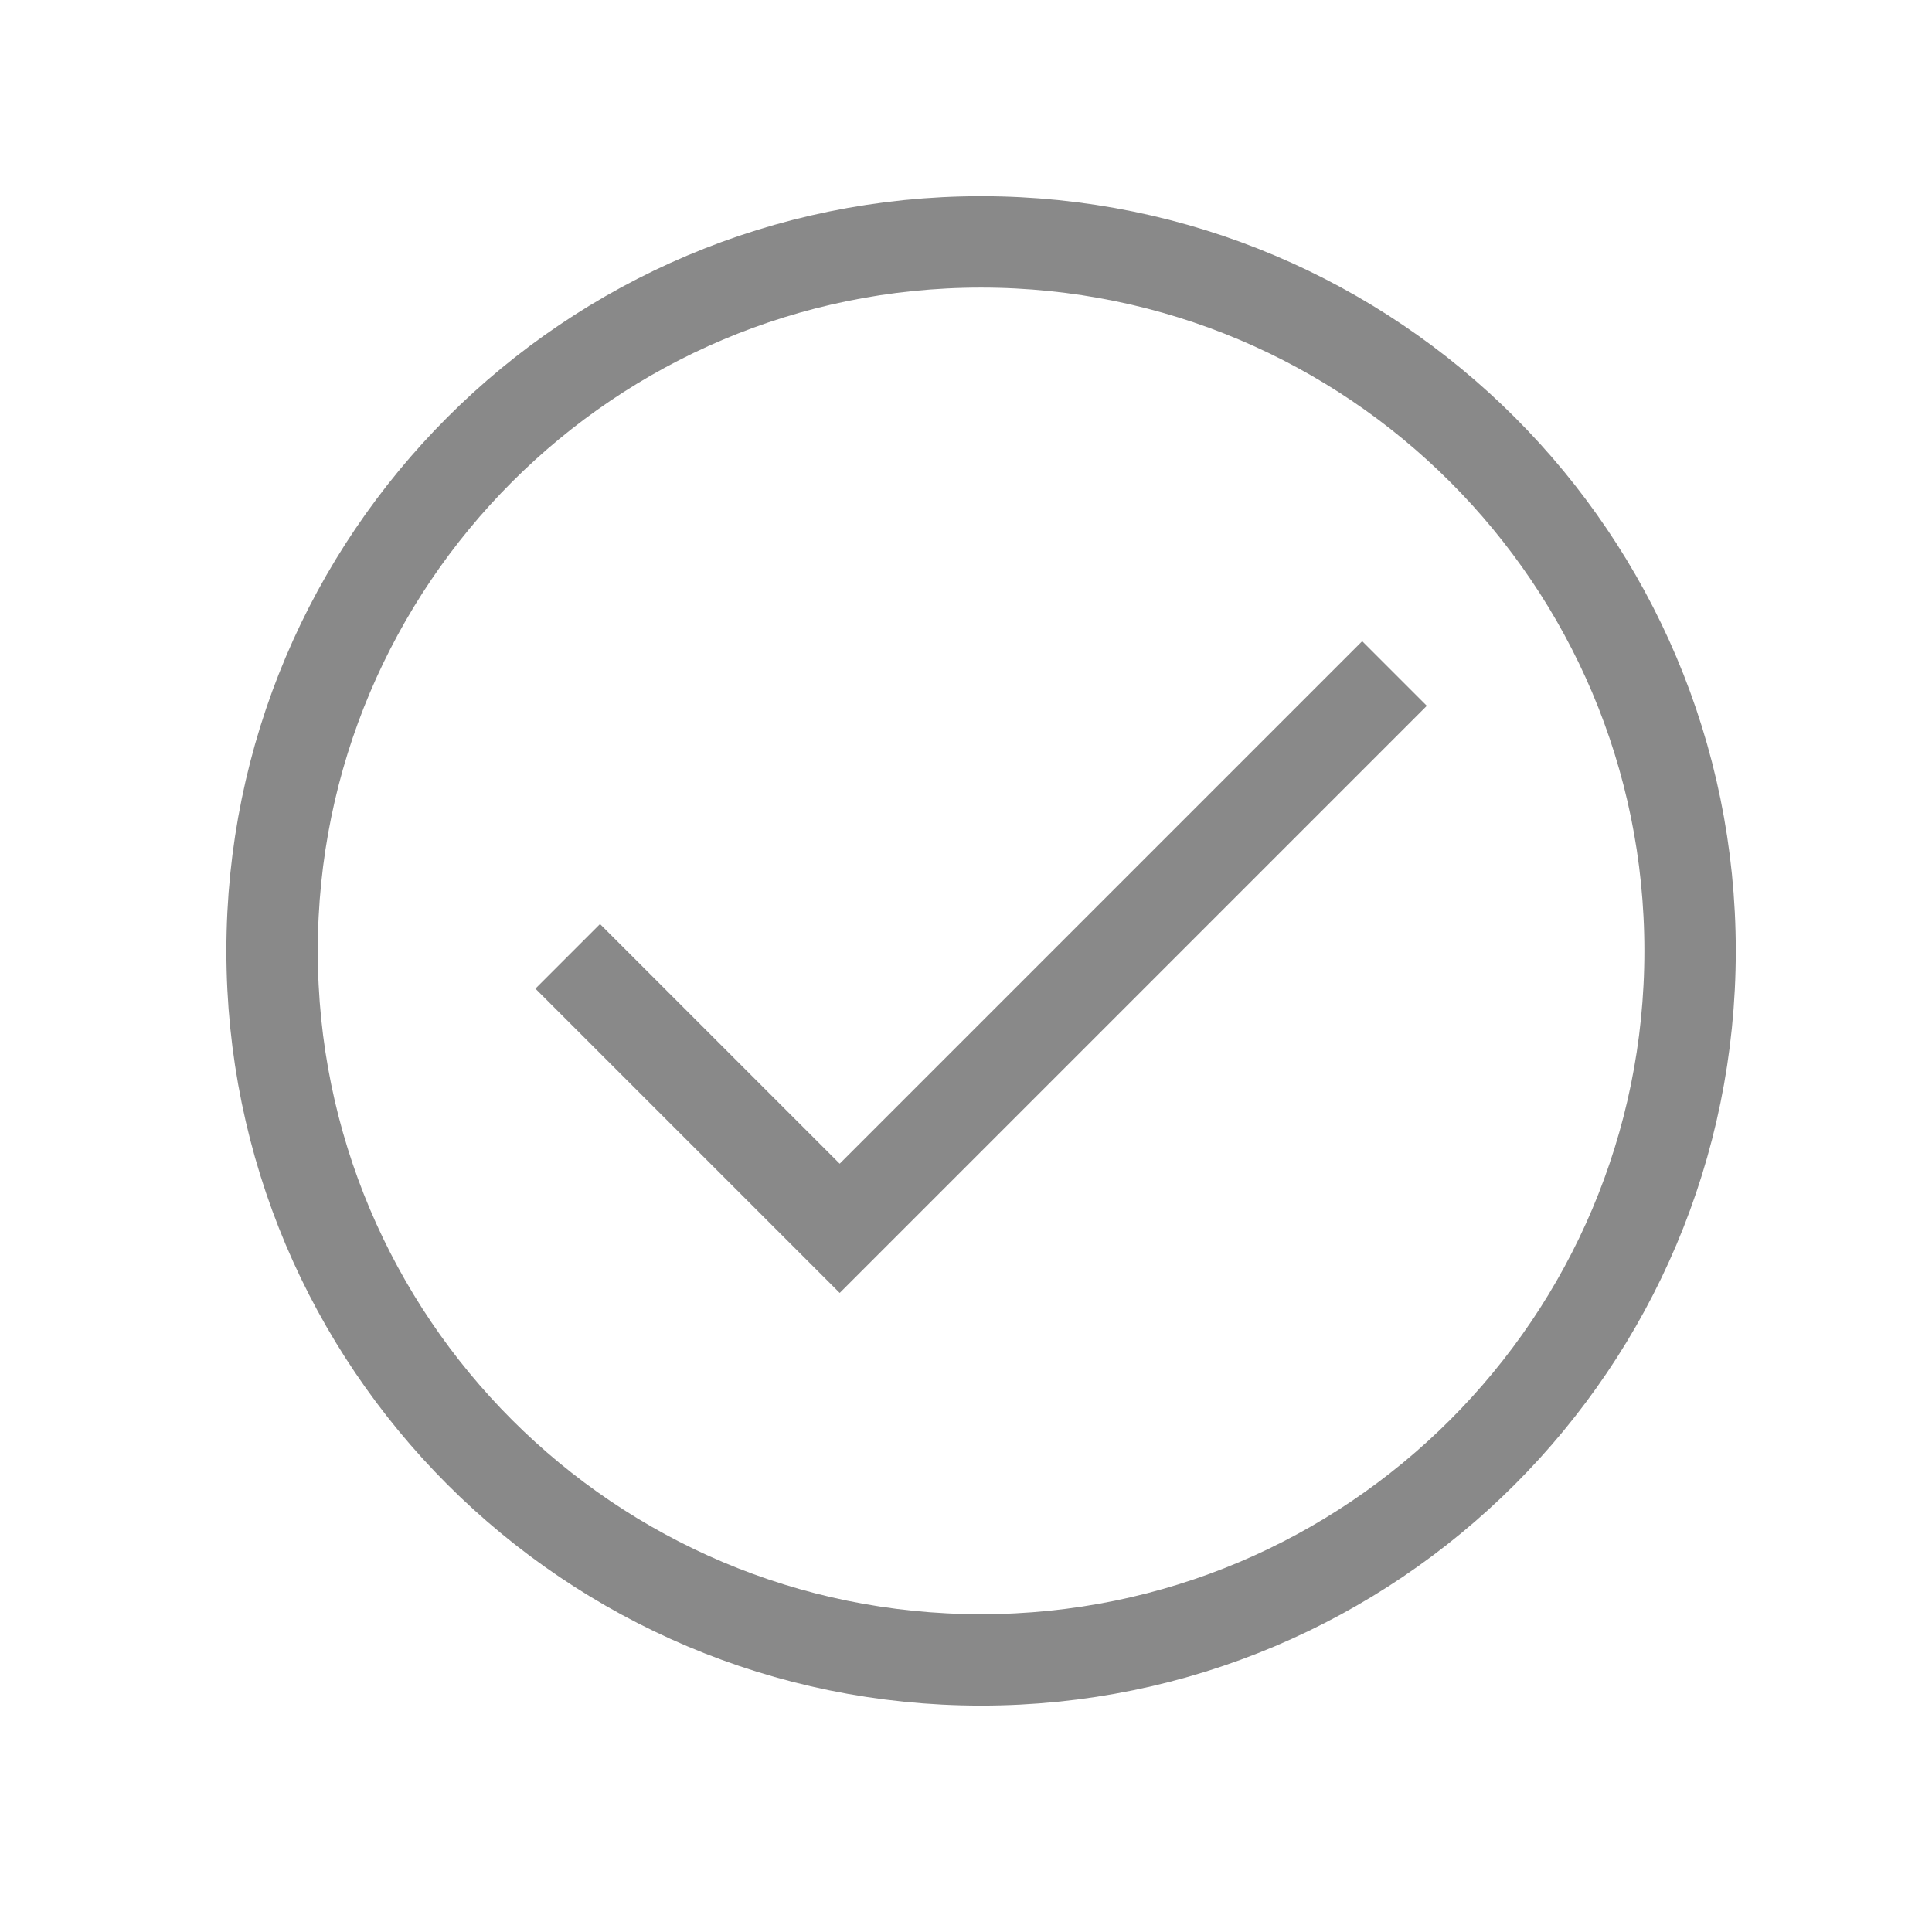
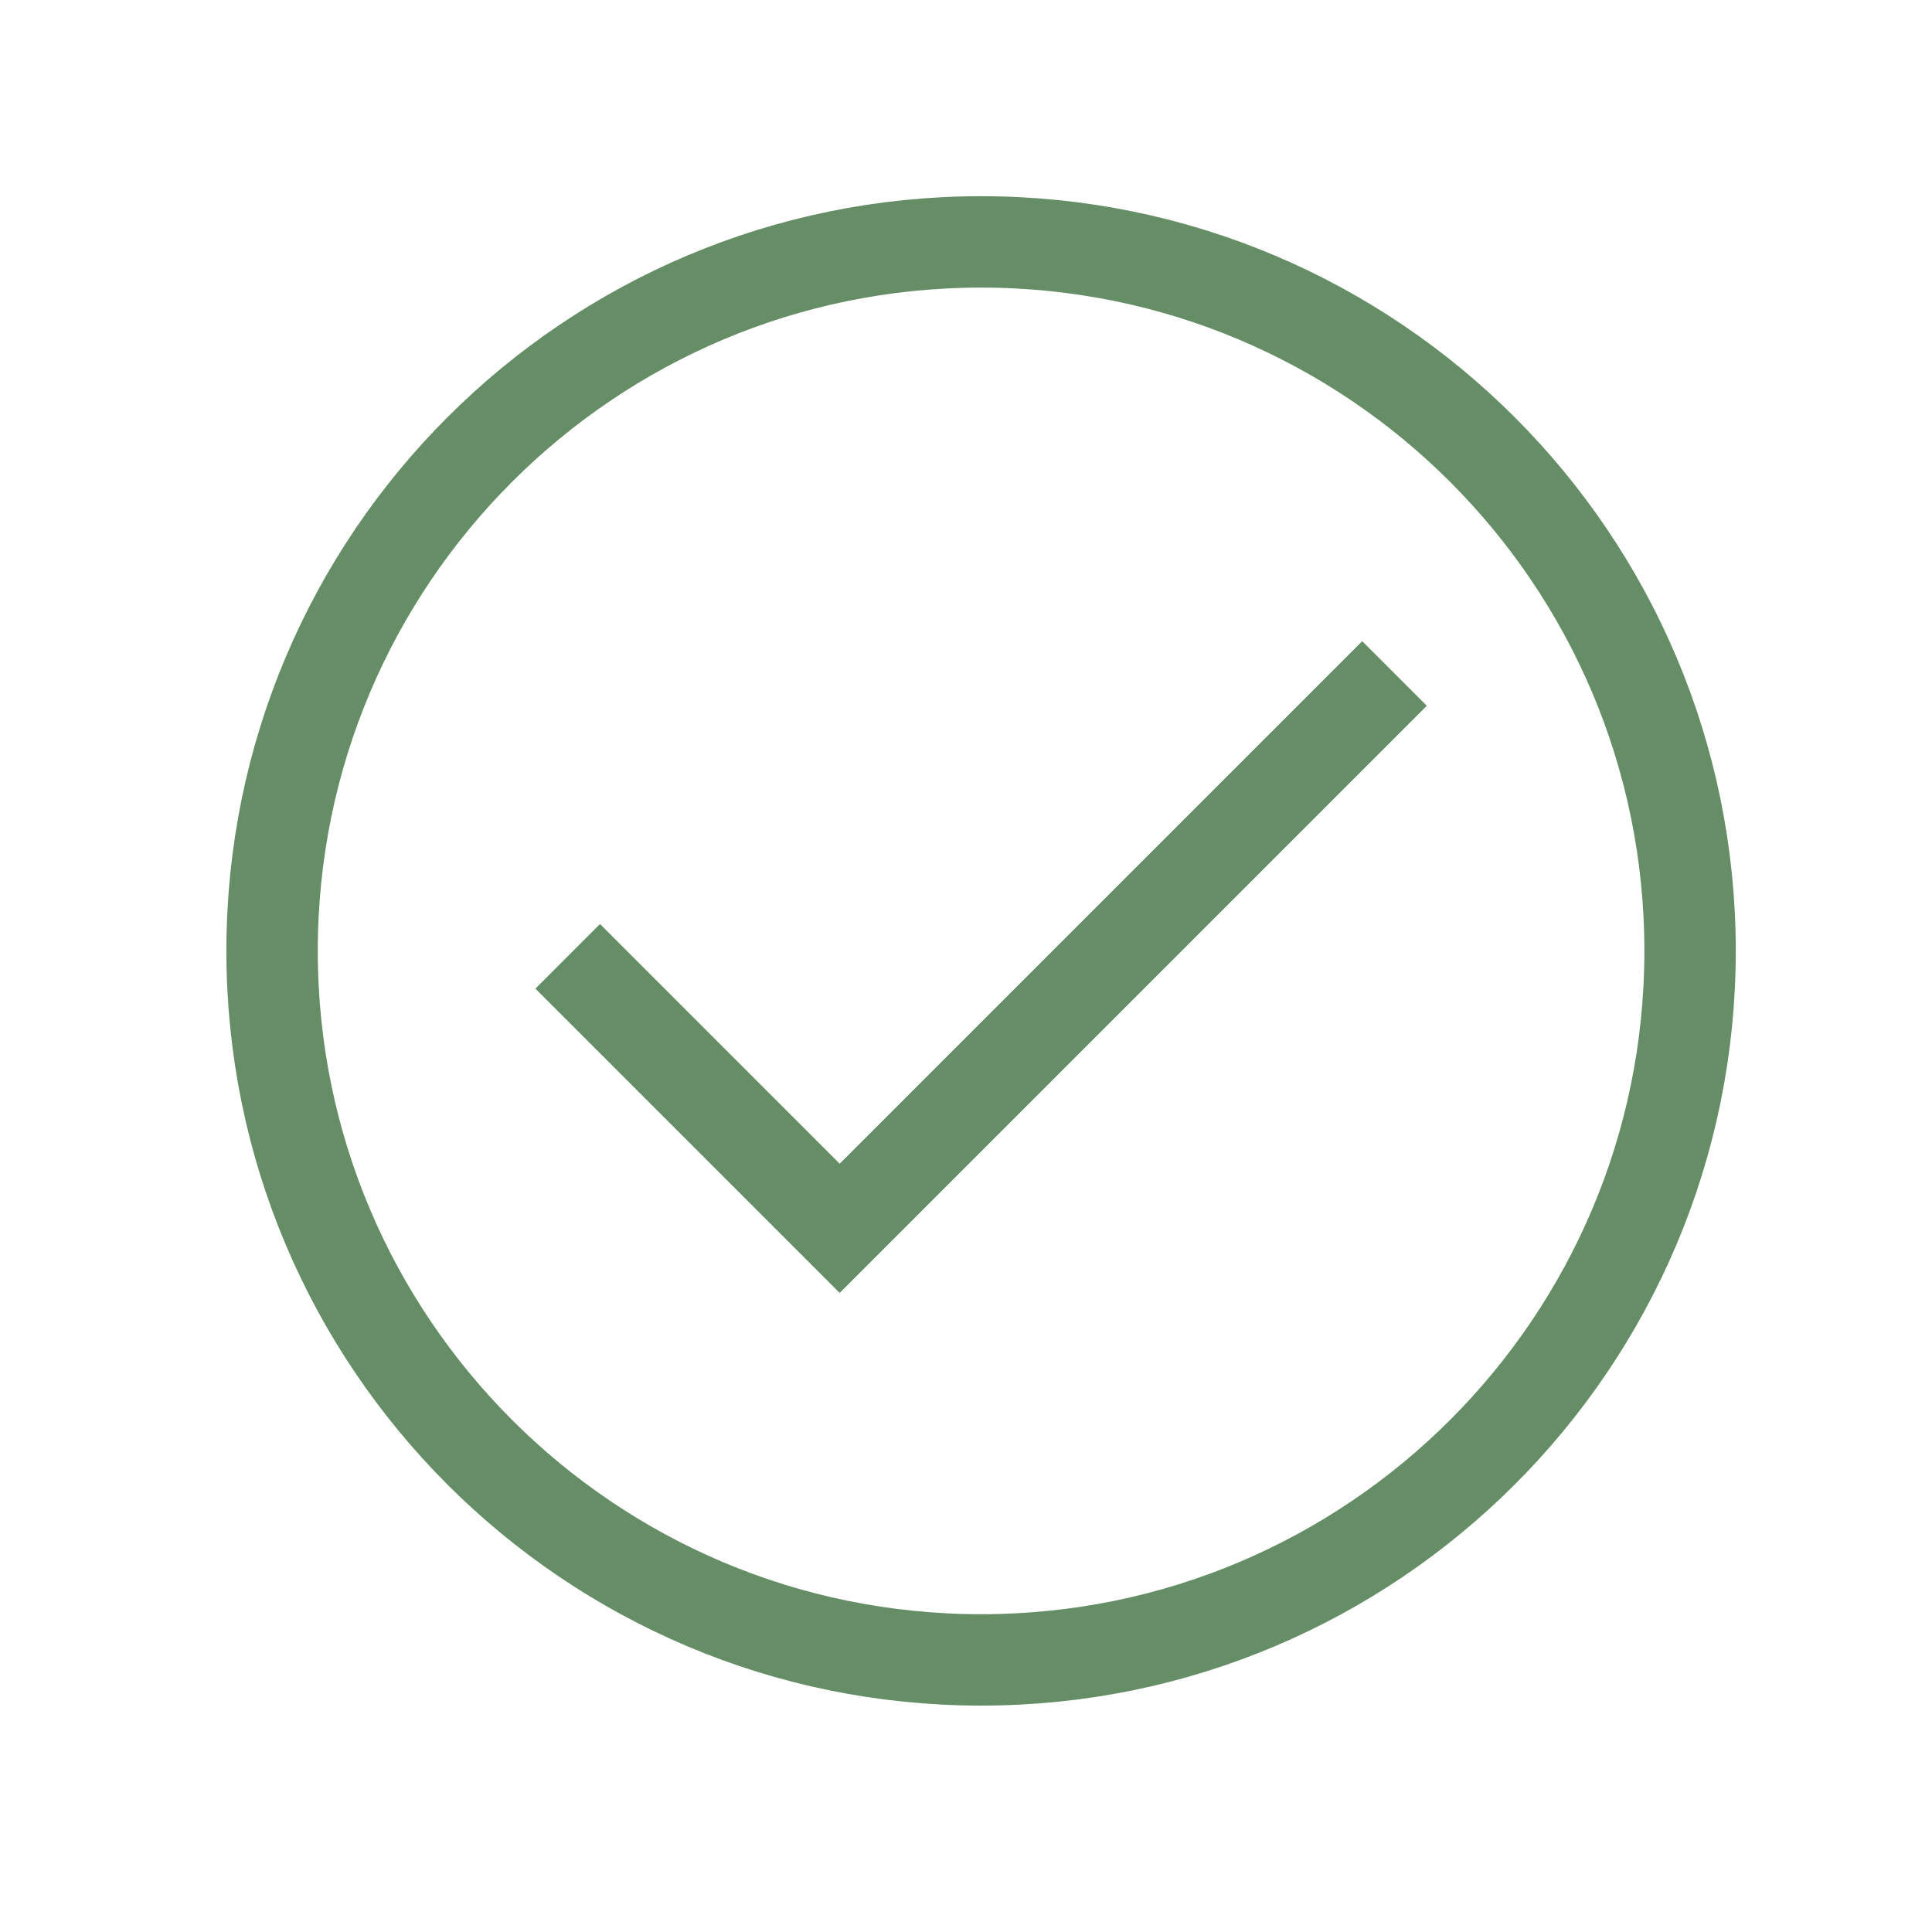
<svg xmlns="http://www.w3.org/2000/svg" xmlns:xlink="http://www.w3.org/1999/xlink" width="128" height="128" id="svg2" version="1.1">
  <defs id="defs4">
    <linearGradient id="linearGradient3006">
      <stop style="stop-color:#999999;stop-opacity:1;" offset="0" id="stop3008" />
      <stop style="stop-color:#ffffff;stop-opacity:1" offset="1" id="stop3010" />
    </linearGradient>
    <linearGradient xlink:href="#linearGradient3006" id="linearGradient3012" x1="-3.143" y1="-5.179" x2="-4.165" y2="-5.344" gradientUnits="userSpaceOnUse" />
    <linearGradient gradientTransform="matrix(0.9204577,0,0,0.7923052,-0.3082857,-1.079246)" xlink:href="#linearGradient3006-7" id="linearGradient3012-1" x1="-3.115" y1="-5.011" x2="-3.75" y2="-5.423" gradientUnits="userSpaceOnUse" />
    <linearGradient id="linearGradient3006-7">
      <stop style="stop-color:#d1dce2;stop-opacity:1" offset="0" id="stop3008-4" />
      <stop style="stop-color:#ffffff;stop-opacity:1" offset="1" id="stop3010-0" />
    </linearGradient>
  </defs>
  <g id="layer1" transform="translate(0,-924.3622)">
    <g transform="matrix(1.25,0,0,-1.25,335,572.3622)" id="g2993">
      <g transform="scale(64,64)" id="g2995">
        <g transform="matrix(0.02185319,0,0,-0.02185319,-4.14694,-0.1370546)" id="g3844-1">
-           <g id="g4648">
-             <g transform="matrix(3.613449,0,0,3.613449,-531.9826,-262.9841)" id="g4576">
-               <g transform="matrix(0.3194607,0,0,0.3194607,145.4193,63.31846)" id="g3847">
-                 <g transform="translate(-0.6305669,-2.391504)" id="g3844" style="stroke:#898989;stroke-opacity:1">
-                   <path style="fill:none;stroke:#898989;stroke-width:3;stroke-linecap:butt;stroke-linejoin:miter;stroke-miterlimit:4;stroke-opacity:1;stroke-dasharray:none" d="m 23.306,232.39 8.929,8.929 18.214,-18.214" id="path3832" />
-                 </g>
-                 <g id="g3834" style="stroke-width:0.4;stroke-miterlimit:4;stroke-dasharray:none;stroke:#898989;stroke-opacity:1" transform="translate(6.724438,201.5106)">
-                   <g id="g3836" transform="translate(-35.56725,-118.4277)" style="stroke:#898989;stroke-opacity:1">
-                     <path transform="matrix(1.022305,0,0,1.022305,45.46468,-30.10845)" d="m 41.964,172.987 c 0,12.574 -10.194,22.768 -22.768,22.768 -12.574,0 -22.768,-10.194 -22.768,-22.768 0,-12.574 10.194,-22.768 22.768,-22.768 12.574,0 22.768,10.194 22.768,22.768 z" id="path3838" style="fill:none;stroke:#898989;stroke-width:2.935;stroke-linecap:square;stroke-linejoin:round;stroke-miterlimit:4;stroke-opacity:1;stroke-dasharray:none" />
-                   </g>
-                 </g>
-               </g>
-             </g>
-           </g>
+           <path style="fill:none;stroke:#668e66;stroke-width:3.463;stroke-linecap:butt;stroke-linejoin:miter;stroke-miterlimit:4;stroke-opacity:1;stroke-dasharray:none" d="m 19.658,231.314 10.307,10.307 21.026,-21.026" id="path3832" />
+           <path style="fill:none;stroke:#668e66;stroke-width:2.935;stroke-linecap:square;stroke-linejoin:round;stroke-miterlimit:4;stroke-opacity:1;stroke-dasharray:none" id="path3838" d="m 41.964,172.987 a 22.768,22.768 0 1 1 -45.536,0 22.768,22.768 0 1 1 45.536,0 z" transform="matrix(1.180103,0,0,1.180103,12.67015,26.96527)" />
        </g>
      </g>
    </g>
  </g>
</svg>
